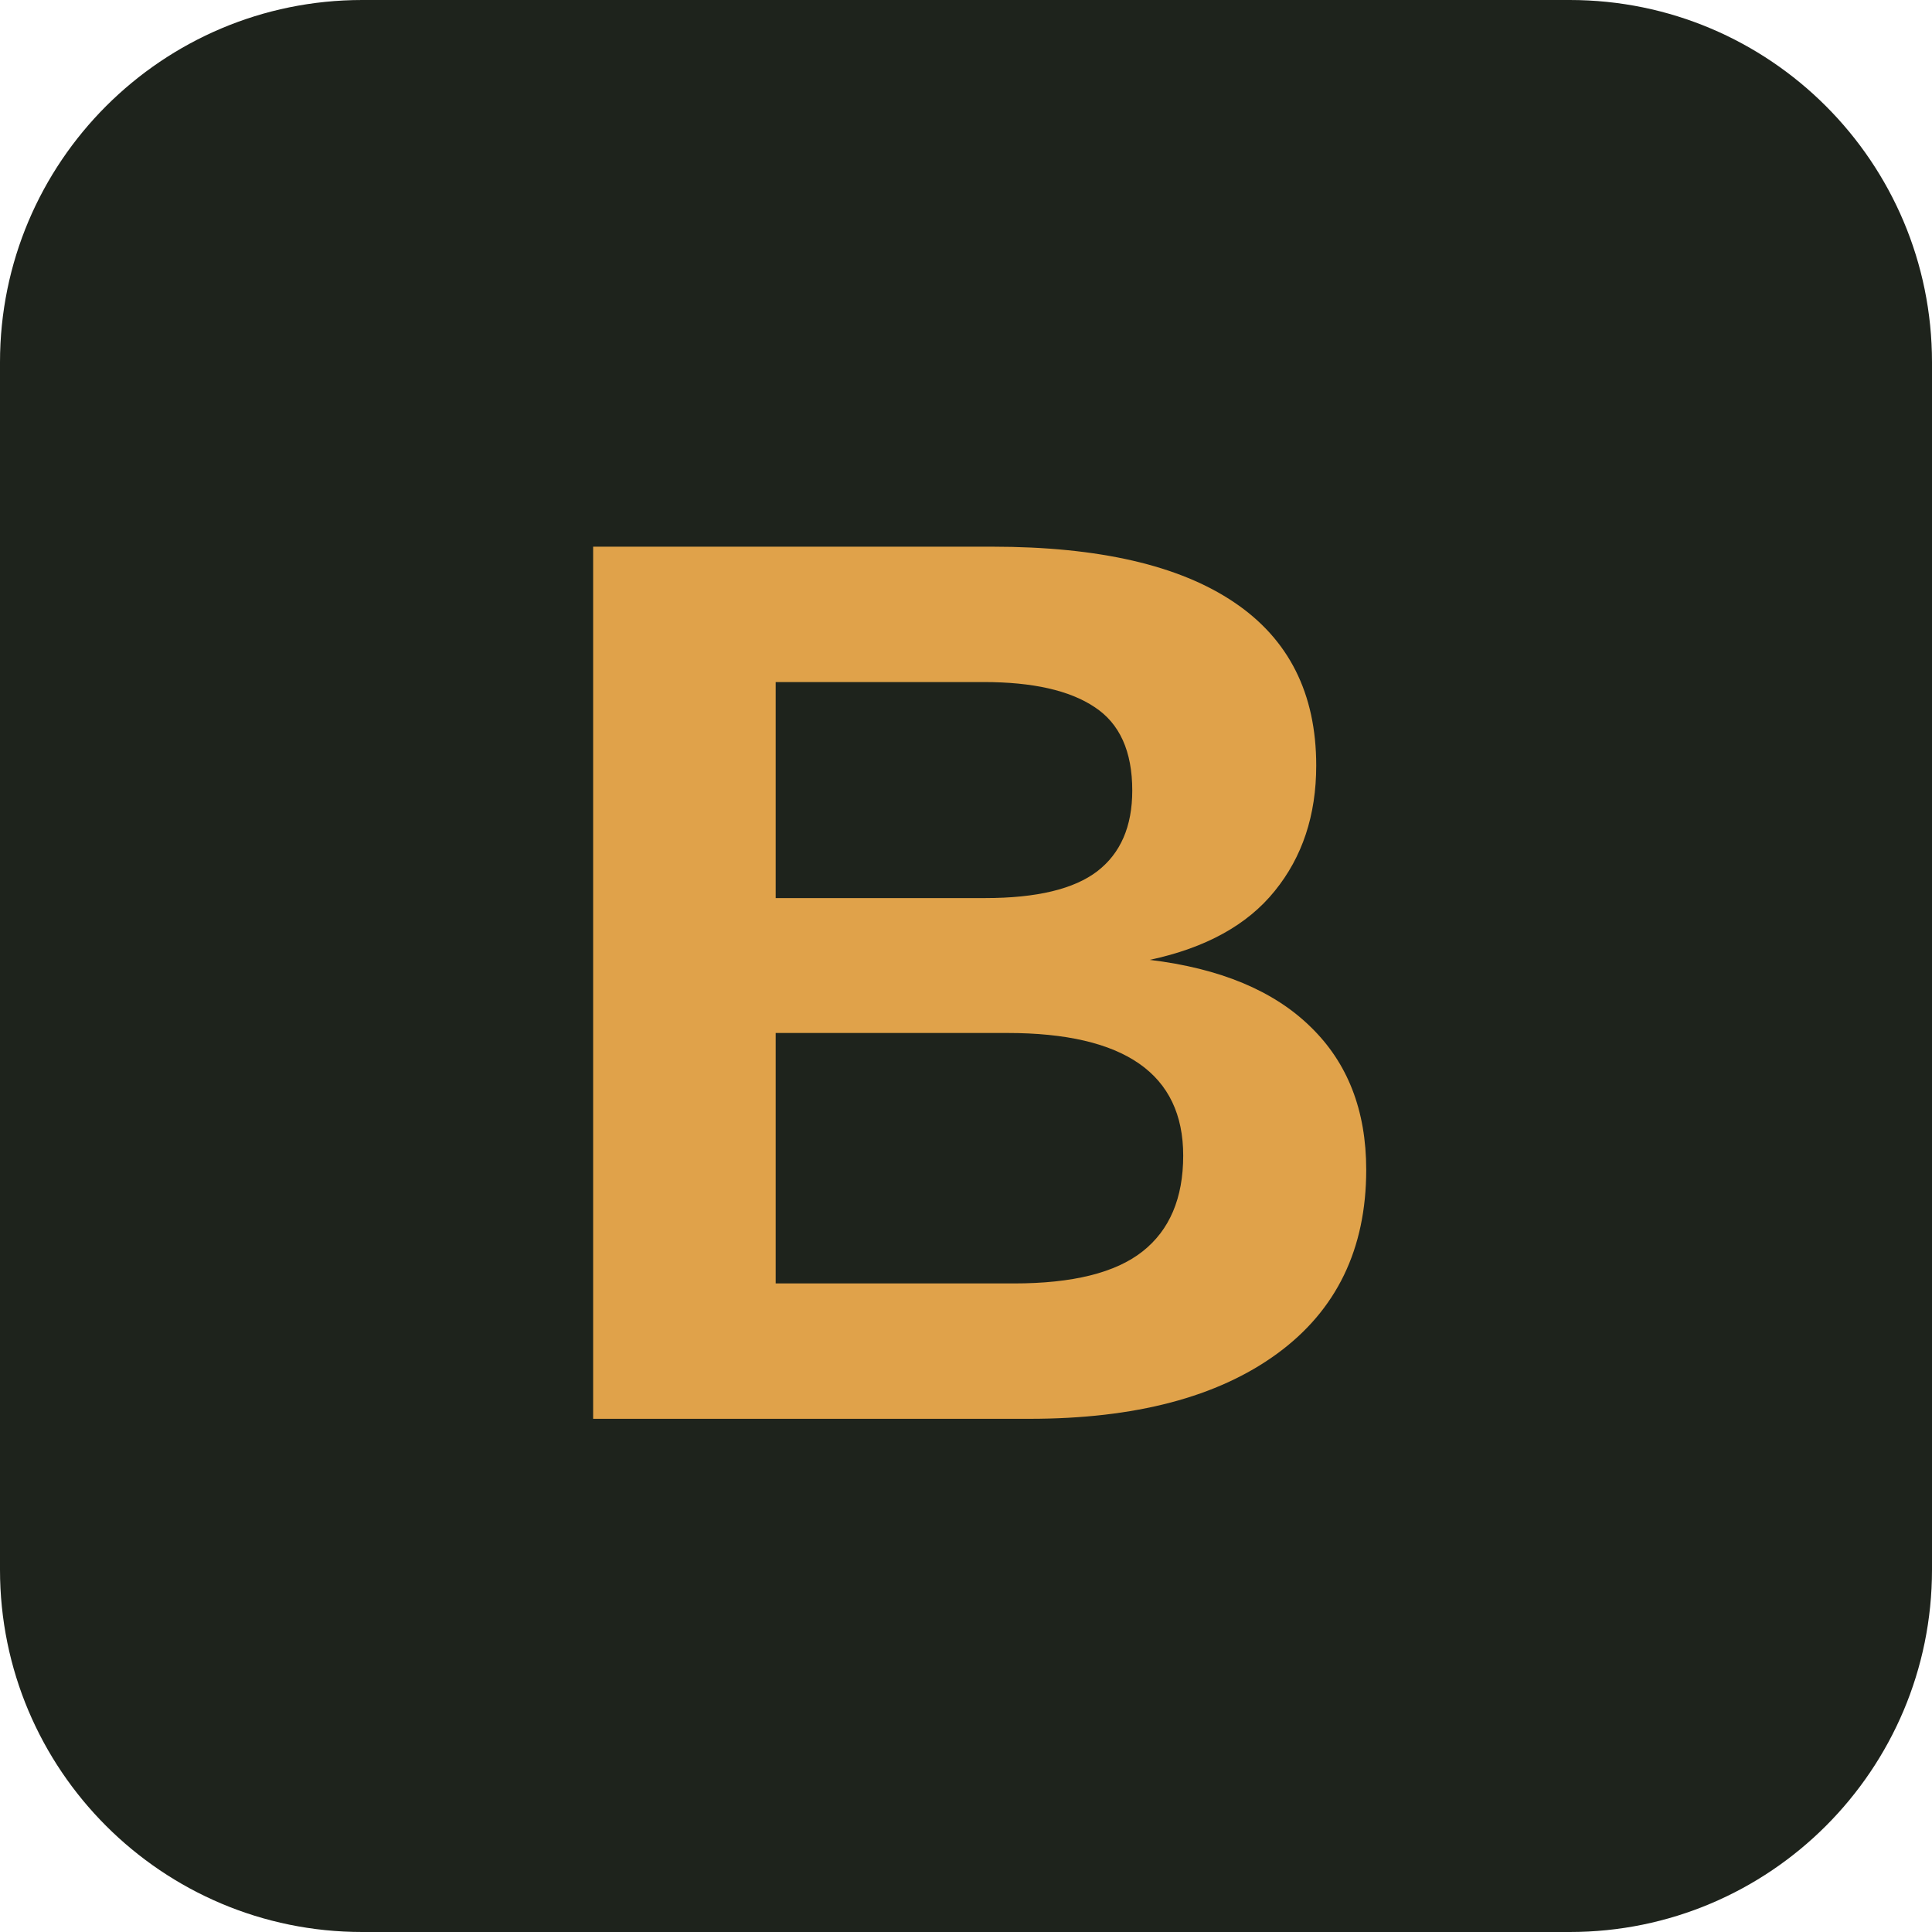
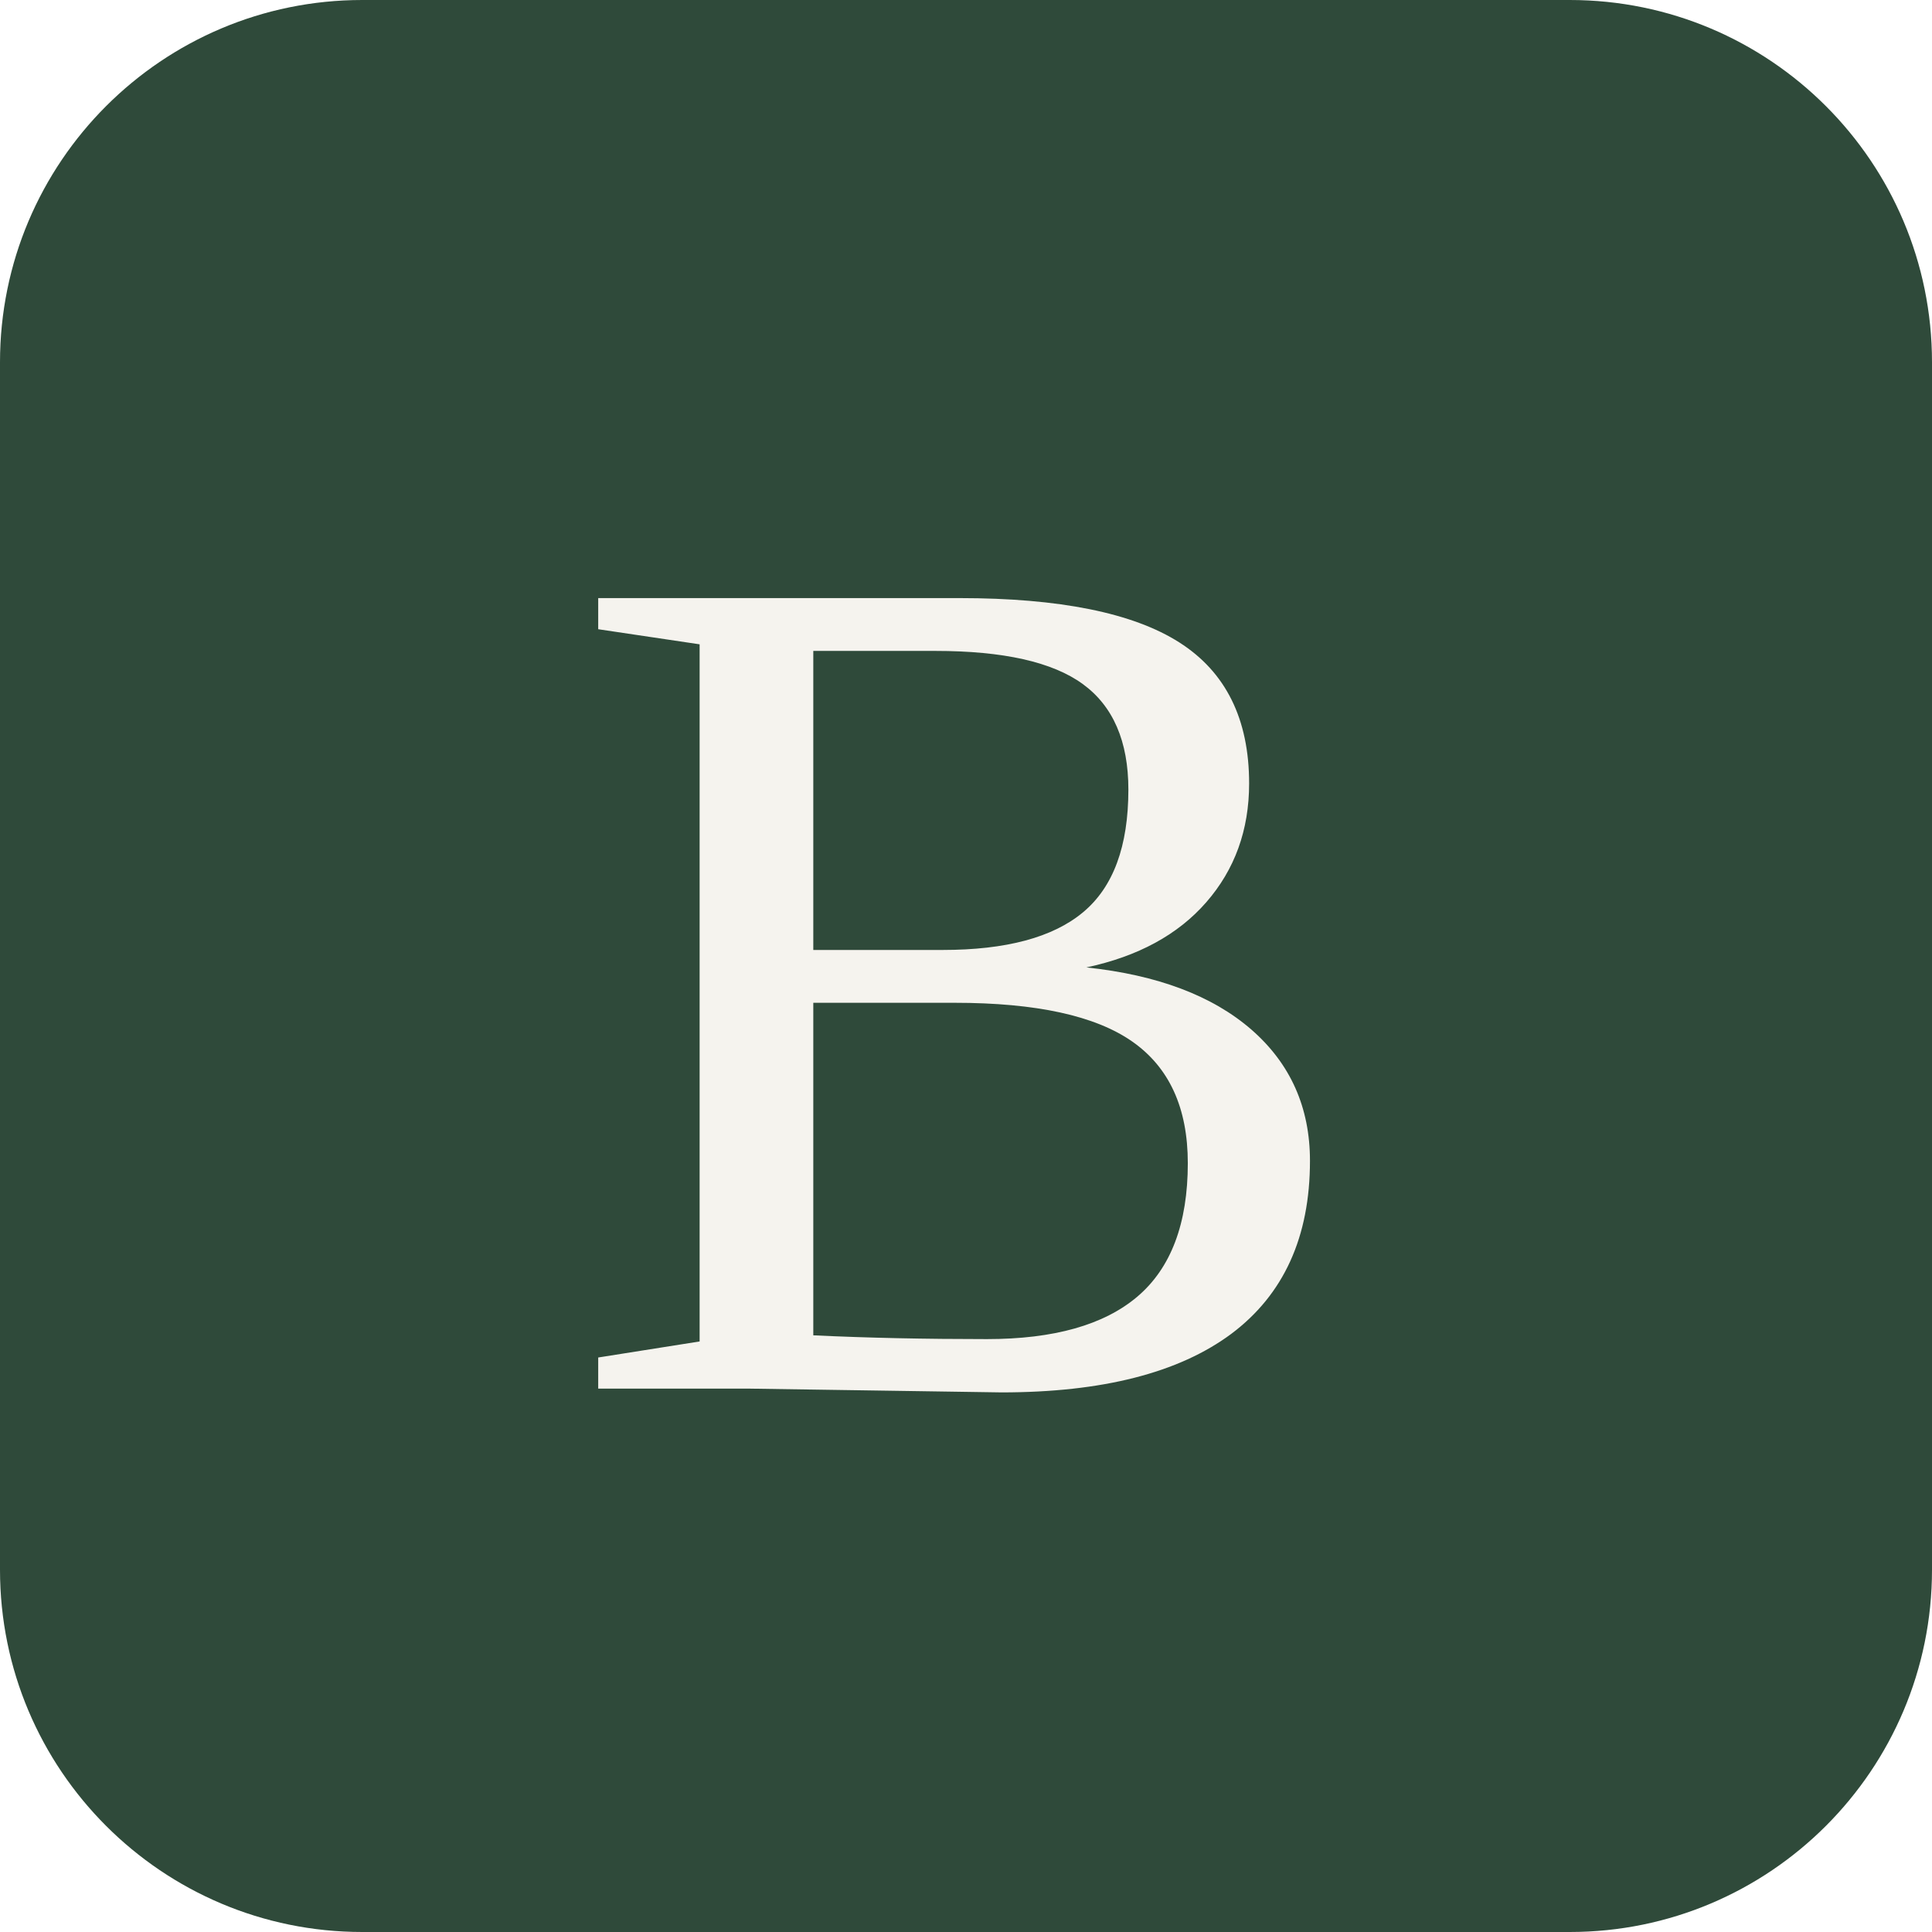
<svg xmlns="http://www.w3.org/2000/svg" viewBox="0 0 64 64">
-   <rect width="64" height="64" rx="12" fill="#1e231c" />
-   <text x="32" y="47" text-anchor="middle" font-family="Arial Narrow, Arial, sans-serif" font-weight="700" font-size="42" fill="#e0a24a">B</text>
+   <rect width="64" height="64" rx="12" fill="#2F4A3A" />
+   <text x="32" y="46" text-anchor="middle" font-family="Georgia, 'Times New Roman', serif" font-size="40" fill="#F5F3EE">B</text>
</svg>
